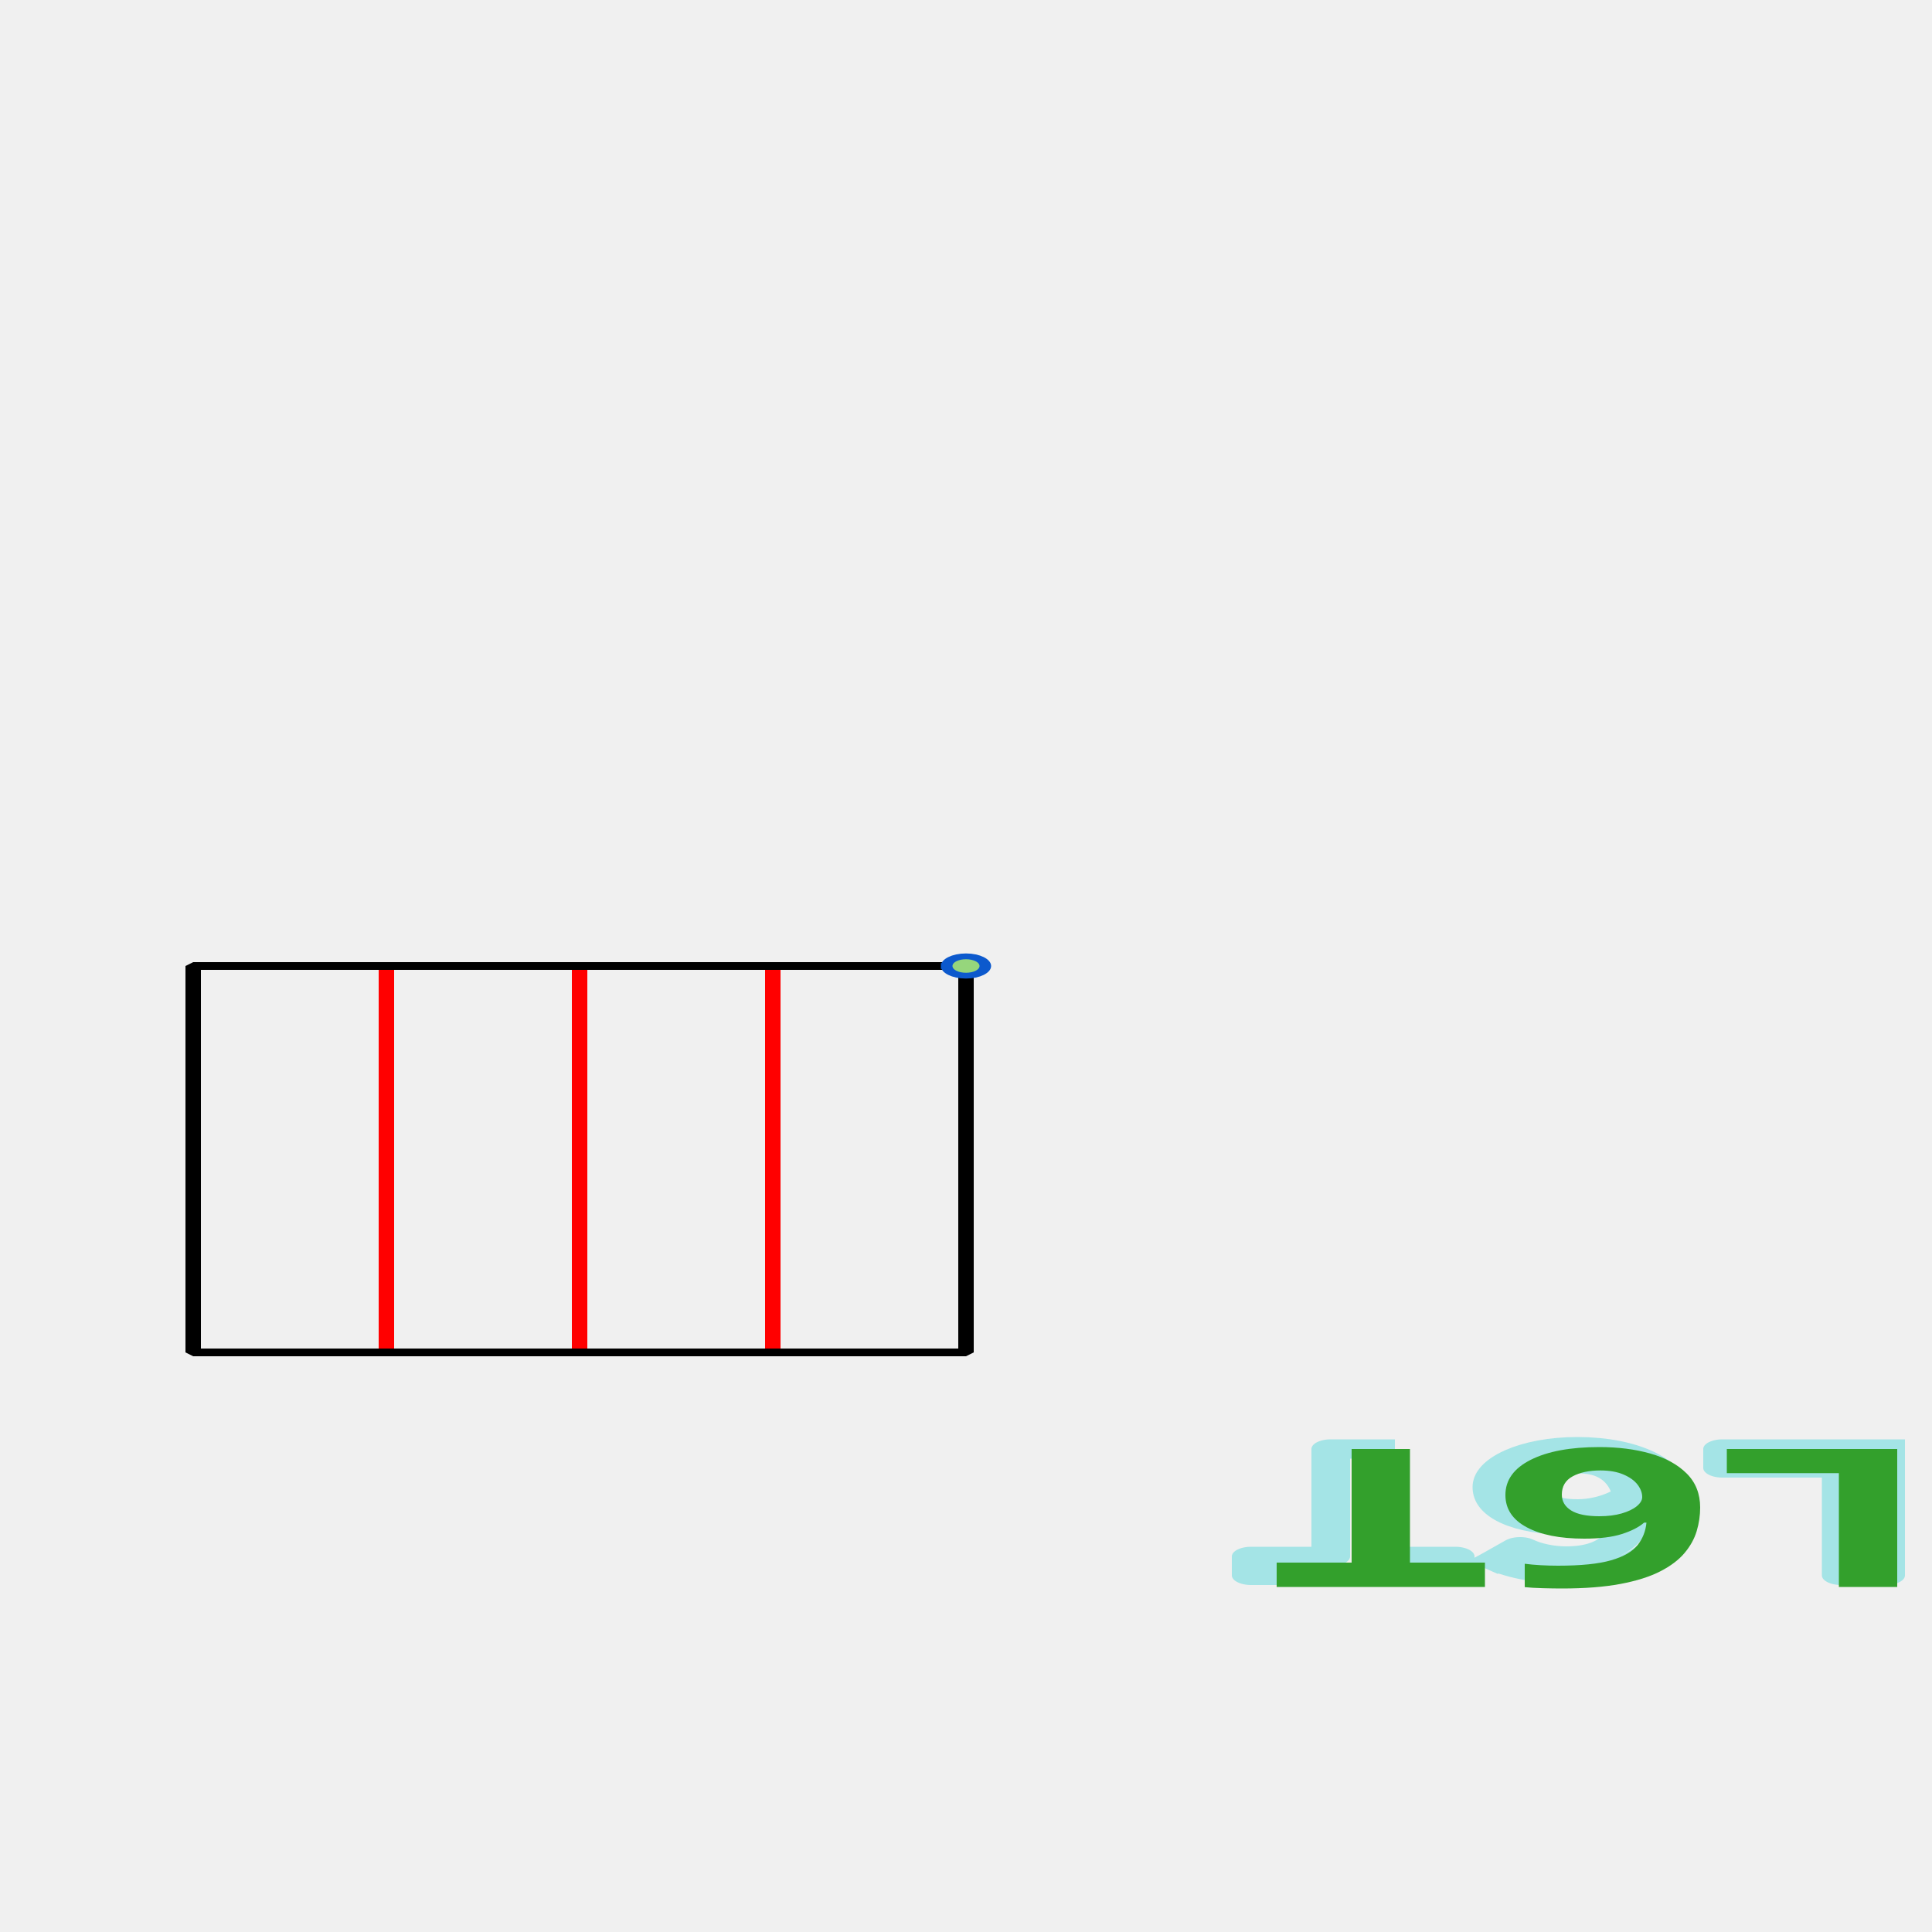
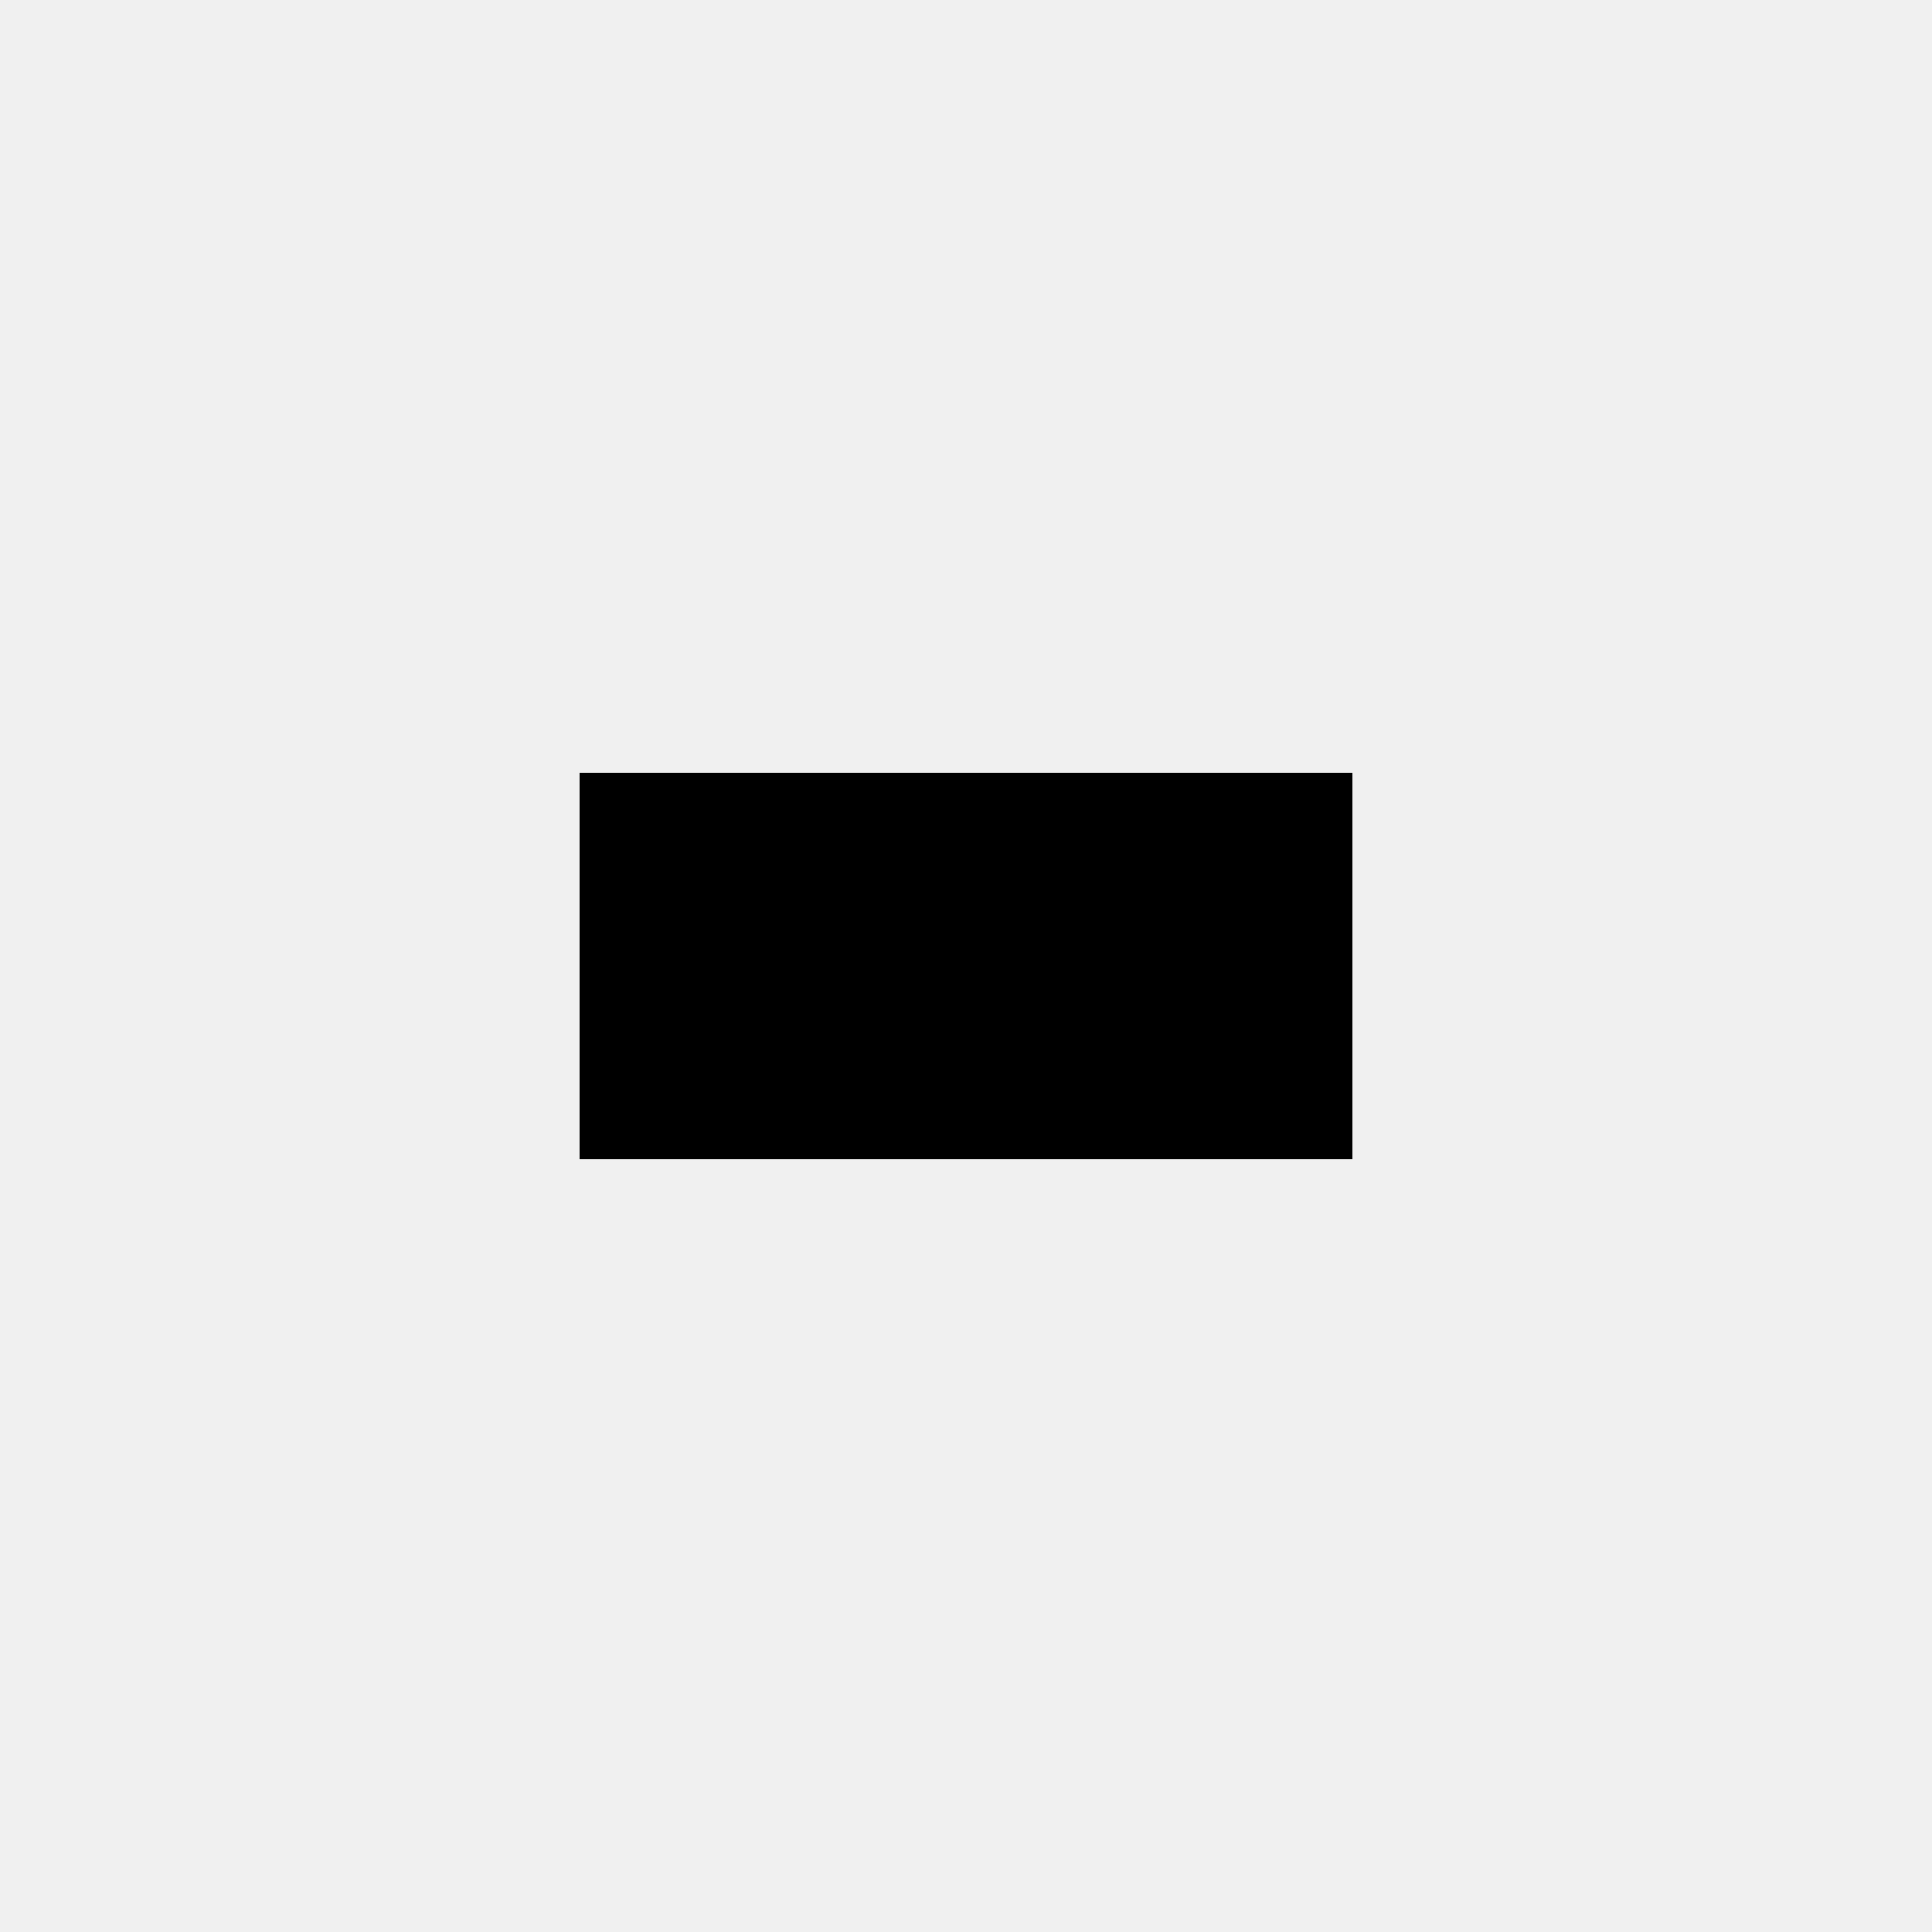
- <svg xmlns="http://www.w3.org/2000/svg" width="2500 px" height="2500 px" viewBox="0 0 2500 2500" version="1.2" baseProfile="tiny">
-   <defs>
- </defs>
-   <g fill="none" stroke="black" stroke-width="1" fill-rule="evenodd" stroke-linecap="square" stroke-linejoin="bevel">
-     <g fill="#000000" fill-opacity="0" stroke="none" transform="matrix(1, 0, 0, 1, 0 ,0)" font-family="Noto Sans" font-size="31.75" font-weight="400" font-style="normal">
-       <path vector-effect="non-scaling-stroke" fill-rule="evenodd" d="M0,0 L2500,0 L2500,2500 L0,2500 L0,0" transform="matrix(-1.0, 0, 0, -0.5, 2500.0 ,1875.0)" />
-     </g>
-     <g fill="none" stroke="#ff0000" stroke-opacity="1" stroke-width="20" stroke-linecap="square" stroke-linejoin="bevel" transform="matrix(1, 0, 0, 1, 0 ,0)" font-family="Noto Sans" font-size="31.75" font-weight="400" font-style="normal">
-       <path vector-effect="none" fill-rule="evenodd" d="M1500,250 L1500,1250" transform="matrix(-1.0, 0, 0, -0.5, 2500.0 ,1875.0)" />
-       <path vector-effect="none" fill-rule="evenodd" d="M1750,250 L1750,1250" transform="matrix(-1.0, 0, 0, -0.5, 2500.0 ,1875.0)" />
-       <path vector-effect="none" fill-rule="evenodd" d="M2000,250 L2000,1250" transform="matrix(-1.0, 0, 0, -0.5, 2500.0 ,1875.0)" />
-     </g>
-     <g fill="#ffffff" fill-opacity="0" stroke="#000000" stroke-opacity="1" stroke-width="20" stroke-linecap="square" stroke-linejoin="bevel" transform="matrix(1, 0, 0, 1, 0 ,0)" font-family="Noto Sans" font-size="31.75" font-weight="400" font-style="normal">
-       <path vector-effect="none" fill-rule="evenodd" d="M1250,1250 L1250,250 L2250,250 L2250,1250 L1250,1250" transform="matrix(-1.0, 0, 0, -0.5, 2500.0 ,1875.0)" />
-     </g>
-     <g fill="#e04880" fill-opacity="0" stroke="#000000" stroke-opacity="0" stroke-width="1" stroke-linecap="square" stroke-linejoin="bevel" transform="matrix(1, 0, 0, 1, 0 ,0)" font-family="Noto Sans" font-size="31.75" font-weight="400" font-style="normal">
-       <path vector-effect="non-scaling-stroke" fill-rule="evenodd" d="M1760,750 C1760,755.523 1755.52,760 1750,760 C1744.48,760 1740,755.523 1740,750 C1740,744.477 1744.48,740 1750,740 C1755.52,740 1760,744.477 1760,750 " transform="matrix(-1.0, 0, 0, -0.5, 2500.0 ,1875.0)" />
-     </g>
-     <g fill="#96d67c" fill-opacity="1" stroke="#0c59cd" stroke-opacity="1" stroke-width="15" stroke-linecap="square" stroke-linejoin="bevel" transform="matrix(1, 0, 0, 1, 0 ,0)" font-family="Noto Sans" font-size="31.75" font-weight="400" font-style="normal">
-       <path vector-effect="none" fill-rule="evenodd" d="M1275,1250 C1275,1263.81 1263.81,1275 1250,1275 C1236.19,1275 1225,1263.81 1225,1250 C1225,1236.19 1236.19,1225 1250,1225 C1263.81,1225 1275,1236.19 1275,1250 " transform="matrix(-1.0, 0, 0, -0.5, 2500.0 ,1875.0)" />
-     </g>
-     <g fill="#58d9dd" fill-opacity="0" stroke="#58d9dd" stroke-opacity="0.5" stroke-width="50" stroke-linecap="square" stroke-linejoin="round" transform="matrix(1, 0, 0, 1, 0 ,0)" font-family="Noto Sans" font-size="31.75" font-weight="400" font-style="normal">
-       <path vector-effect="none" fill-rule="nonzero" d="M60,0 L271,0 L271,-49 L117.5,-49 L117.5,-327 L60,-327 L60,0 M458.5,-38 C423,-38 396,-62 389,-118 C412,-145 437,-155 458.5,-155 C494.5,-155 516,-136.5 516,-98.5 C516,-59.5 490,-38 458.5,-38 M564,-288 C542.5,-308 511,-324 469,-324 C399,-324 333.5,-273 333.5,-149.5 C333.5,-42.5 392,6 459,6 C518,6 569.5,-35 569.5,-98.5 C569.5,-165 527.5,-197 470.5,-197 C442.5,-197 411.5,-182.5 387,-158.5 C389.5,-247 428.5,-277 473.5,-277 C496,-277 518.5,-267 533,-253 L564,-288 M720,0 L778,0 L778,-278 L881,-278 L881,-327 L617,-327 L617,-278 L720,-278 L720,0" transform="matrix(-1.0, 0, 0, -0.5, 2500.0 ,1875.0)" />
-     </g>
-     <g fill="#96d67c" fill-opacity="1" stroke="#33a02c" stroke-opacity="1" stroke-width="1" stroke-linecap="square" stroke-linejoin="bevel" transform="matrix(1, 0, 0, 1, 0 ,0)" font-family="Source Code Pro for Powerline" font-size="500" font-weight="630" font-style="normal">
-       <text fill="#33a02c" fill-opacity="1" stroke="none" xml:space="preserve" x="0" y="0" font-family="Source Code Pro for Powerline" font-size="500" font-weight="630" font-style="normal" transform="matrix(-1.0, 0, 0, -0.5, 2500.0 ,1875.0)">L6T</text>
-     </g>
+ <svg xmlns="http://www.w3.org/2000/svg" width="2500 px" height="2500 px" viewBox="0 0 2500 2500" version="1.1" id="svg4527">
+   <defs id="defs4521" />
+   <g id="layer1">
+     <rect fill="param(fill) #FFF" stroke="param(outline) #000" stroke-width="param(outline-width) 1" id="rect4482" width="1000" height="1000" x="750" y="750" transform="matrix(-1.0, 0, 0, -0.5, 2500.0 ,1875.0)" />
+     <path fill="param(fill) #FFF" stroke="param(outline) #000" stroke-width="param(outline-width) 1" d="m 1250,750 0,1000 0,0" id="path10" style="" transform="matrix(-1.0, 0, 0, -0.5, 2500.0 ,1875.0)" />
+     <path fill="param(fill) #FFF" stroke="param(outline) #000" stroke-width="param(outline-width) 1" d="m 1500,750 0,1000 0,0" id="path10-7" style="" transform="matrix(-1.0, 0, 0, -0.5, 2500.0 ,1875.0)" />
+     <path fill="param(fill) #FFF" stroke="param(outline) #000" stroke-width="param(outline-width) 1" d="m 1000,750 0,1000 0,0" id="path10-9" style="" transform="matrix(-1.0, 0, 0, -0.5, 2500.0 ,1875.0)" />
+     <text xml:space="preserve" fill="param(fill) #FFF" stroke="param(outline) #000" stroke-width="param(outline-width) 1" x="1333.719" y="895.605" id="text4499" transform="matrix(-1.0, 0, 0, -0.5, 2500.0 ,1875.0)">
+       <tspan id="tspan4486" x="1333.719" y="895.605">Grille</tspan>
+     </text>
+     <circle fill="param(fill) #FFF" stroke="param(outline) #000" stroke-width="param(outline-width) 1" id="path4521" cx="1250" cy="1250" r="20" />
  </g>
</svg>
